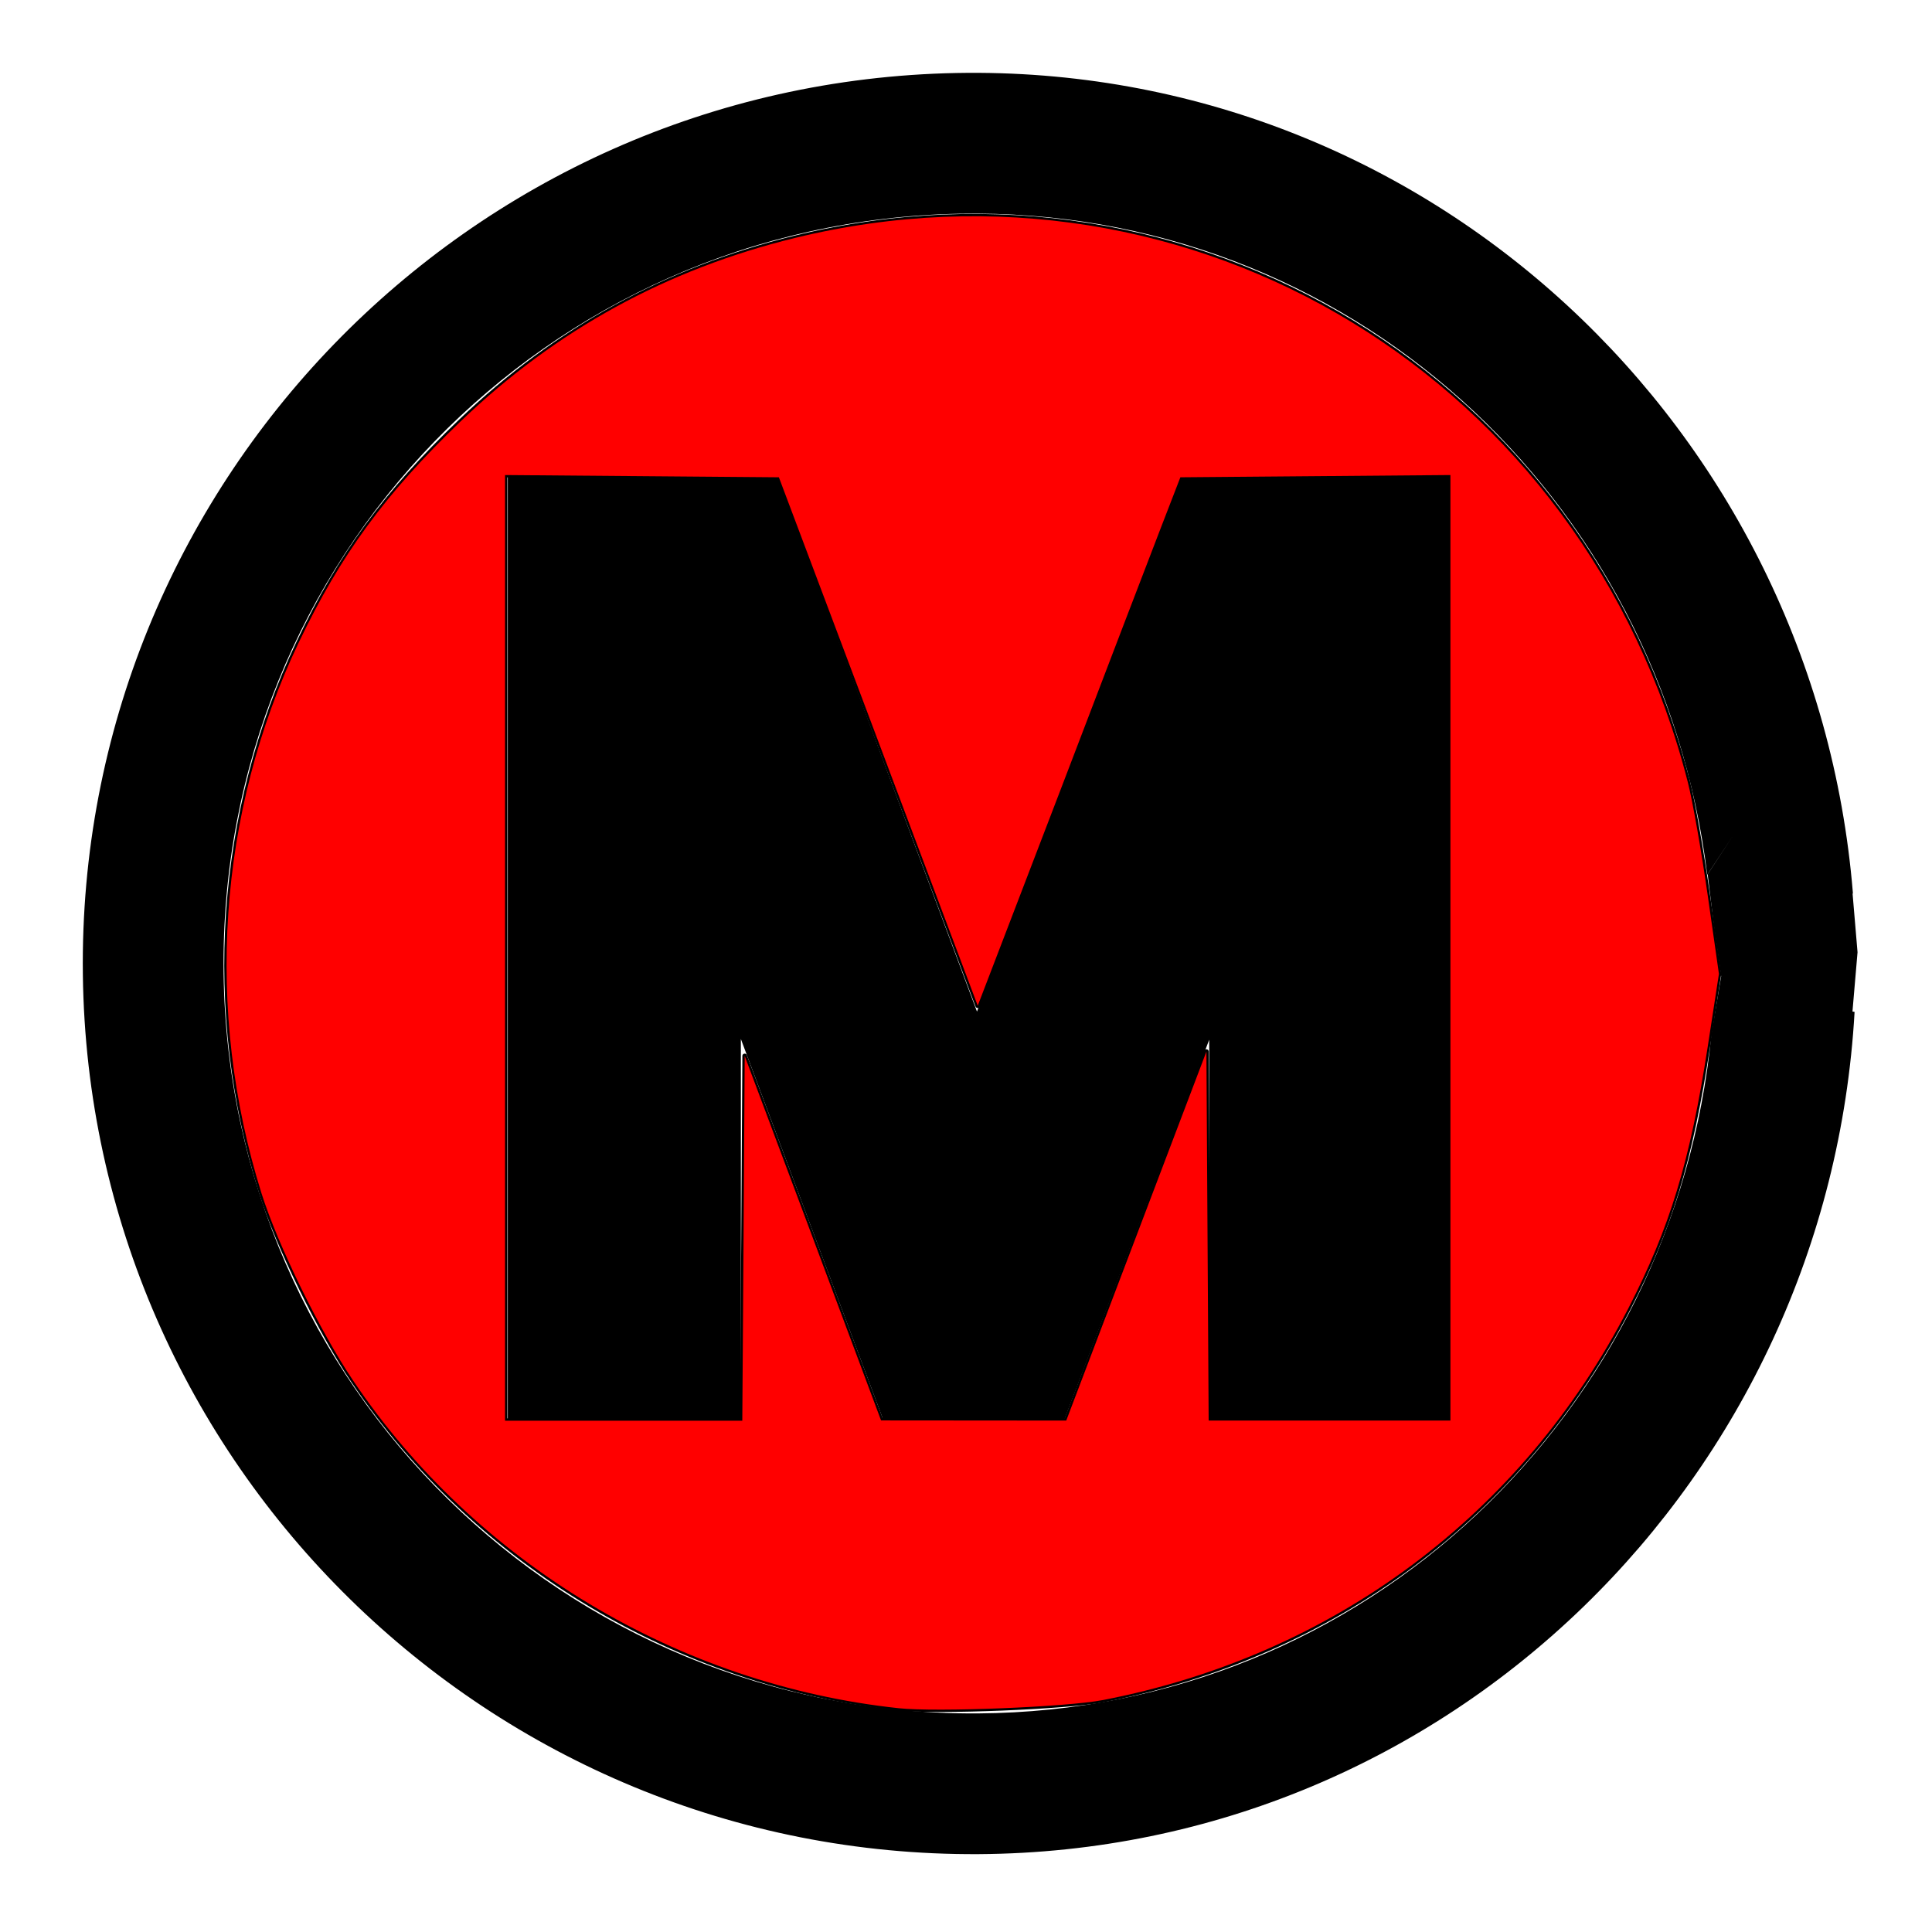
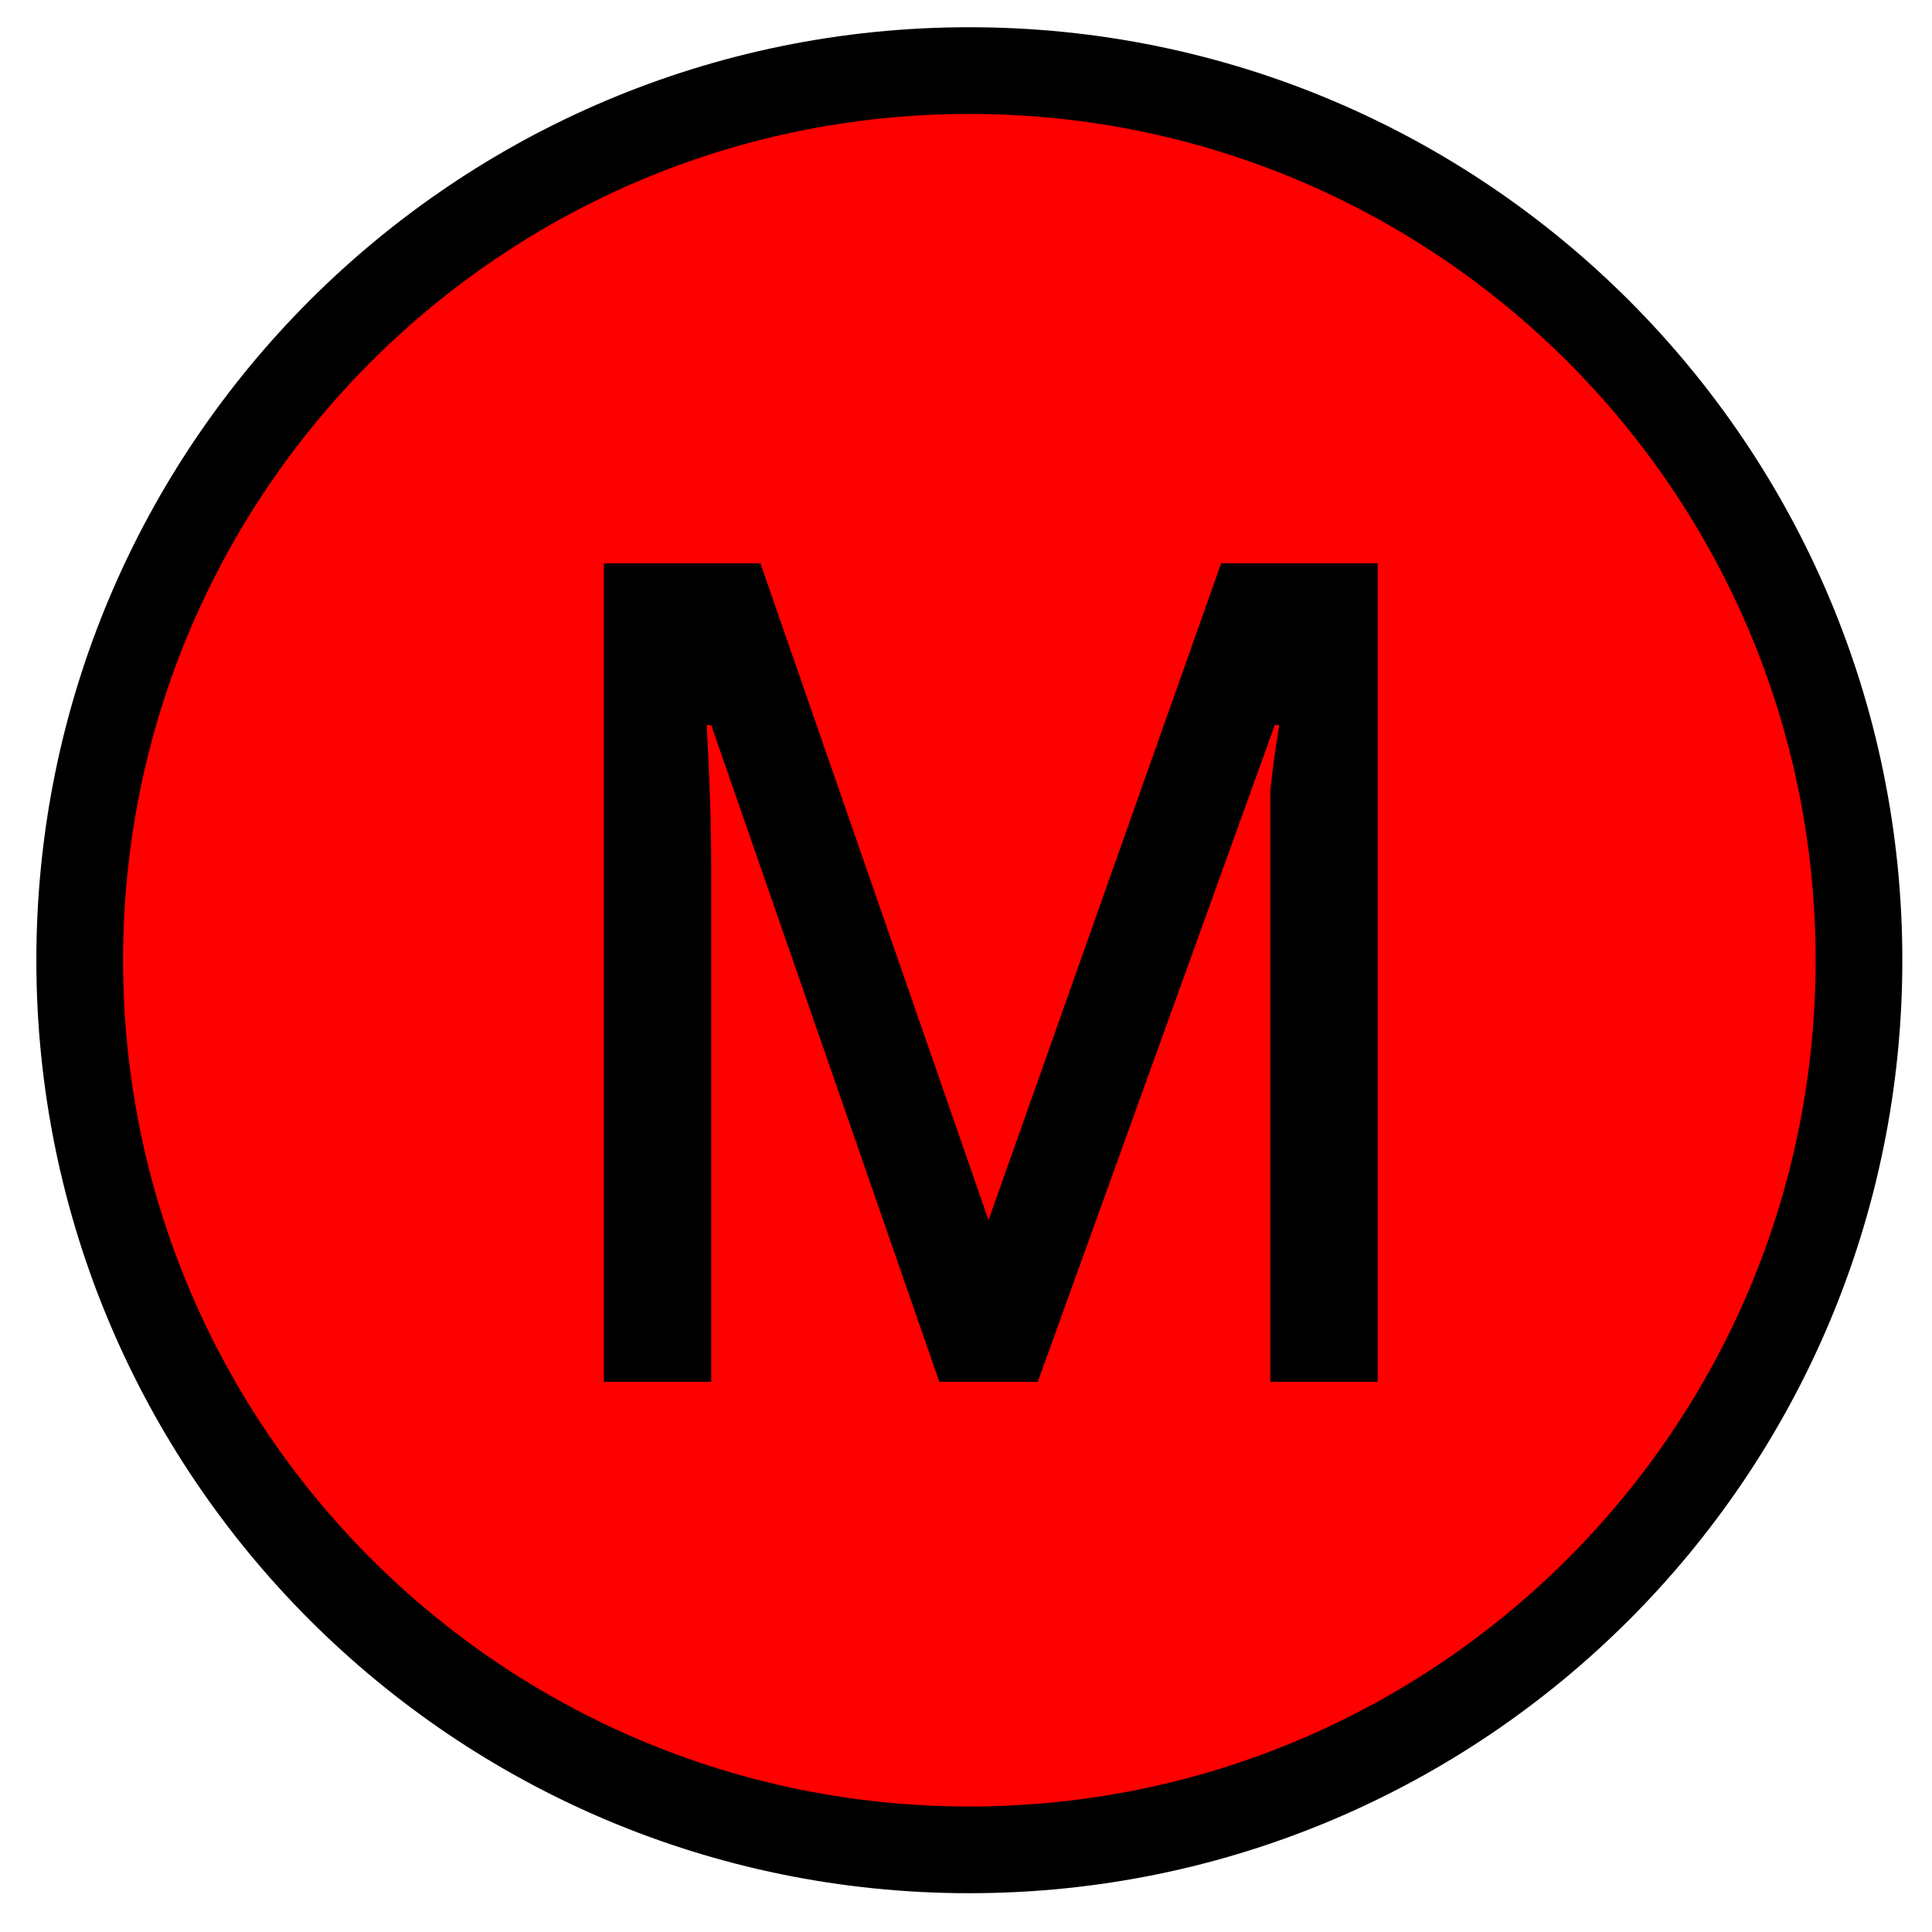
- <svg xmlns="http://www.w3.org/2000/svg" viewBox="0 0 24 24" version="1.1" id="svg6" width="24" height="24">
-   <defs id="defs3051">
-     <linearGradient id="linearGradient1067">
-       <stop style="stop-color:#000000;stop-opacity:1;" offset="0" id="stop1063" />
-       <stop style="stop-color:#000000;stop-opacity:0;" offset="1" id="stop1065" />
+ <svg xmlns="http://www.w3.org/2000/svg" width="24" height="24" viewBox="0 0 6.35 6.35" version="1.1" id="svg1585">
+   <defs id="defs1582">
+     <linearGradient id="linearGradient7329">
+       <stop style="stop-color:#000000;stop-opacity:1;" offset="0" id="stop7327" />
    </linearGradient>
-     <style type="text/css" id="current-color-scheme">
-       .ColorScheme-Text {
-         color:#232629;
-       }
-       .ColorScheme-NegativeText {
-         color:#da4453;
-       }
-       </style>
  </defs>
-   <g id="g805" transform="matrix(1.748125,0,0,1.748125,-1.592809,-2.045867)">
-     <path style="color:#000000;fill:#000000;fill-opacity:1;fill-rule:evenodd" d="M 7.709,1.689 C 4.235,1.755 1.456,4.624 1.5,8.098 1.544,11.572 4.393,14.367 7.867,14.346 11.22,14.325 13.902,11.668 14.09,8.361 l -0.015,-0.003 0.036,-0.421 -0.035,-0.414 0.002,-0.007 C 13.808,4.217 11.061,1.626 7.709,1.689 Z m 0.02,1 c 2.758,-0.052 4.985,2.016 5.314,4.697 l 0.183,-0.277 -0.18,0.274 0.045,0.369 0.051,0.356 -0.069,0.41 C 12.811,11.208 10.62,13.328 7.861,13.346 4.925,13.364 2.537,11.02 2.5,8.084 2.463,5.148 4.793,2.745 7.729,2.689 Z" id="path357" />
-     <text xml:space="preserve" style="font-size:8px;line-height:125%;font-family:sans-serif;letter-spacing:0px;word-spacing:0px;fill:none;stroke:#000000;stroke-width:1px;stroke-linecap:butt;stroke-linejoin:miter;stroke-opacity:1" x="4.239" y="10.761" id="text9773">
-       <tspan id="tspan9771" x="4.239" y="10.761" style="font-size:8px">M</tspan>
+   <g id="layer1">
+     <circle style="fill:#ff0000;fill-rule:evenodd;stroke:#000000;stroke-width:0.285;stroke-linecap:butt;stroke-linejoin:miter;stroke-opacity:1;stroke-dasharray:none" id="path5799" cx="3.186" cy="3.156" r="2.924" />
+     <text xml:space="preserve" style="font-style:normal;font-weight:normal;font-size:4.713px;line-height:125%;font-family:sans-serif;letter-spacing:0px;word-spacing:0px;fill:#000000;fill-opacity:1;stroke:none;stroke-width:0.442px;stroke-linecap:butt;stroke-linejoin:miter;stroke-opacity:1" x="1.704" y="4.274" id="text4319" transform="scale(0.94091,1.062801)">
+       <tspan id="tspan4317" x="1.704" y="4.274" style="font-size:4.713px;stroke-width:0.442px">м</tspan>
    </text>
-     <path style="fill:#ff0000;fill-opacity:1;stroke:#000000;stroke-width:0.033;stroke-linecap:round;stroke-linejoin:round;stroke-opacity:1;paint-order:stroke fill markers" d="M 7.297,13.309 C 5.736,13.142 4.292,12.276 3.422,10.983 3.187,10.635 2.884,10.015 2.769,9.649 2.363,8.352 2.459,6.943 3.034,5.736 3.331,5.113 3.651,4.676 4.185,4.164 4.862,3.515 5.649,3.084 6.561,2.861 9.392,2.17 12.174,3.866 12.905,6.729 c 0.034,0.132 0.097,0.492 0.141,0.801 l 0.08,0.561 -0.08,0.52 c -0.124,0.807 -0.267,1.28 -0.564,1.857 -0.755,1.466 -2.096,2.467 -3.733,2.783 -0.259,0.05 -1.183,0.087 -1.453,0.058 z M 6.195,9.97 6.203,8.674 6.688,9.969 l 0.484,1.295 0.658,5.38e-4 0.658,5.39e-4 0.498,-1.311 0.498,-1.311 0.008,1.311 0.008,1.311 h 0.859 0.859 V 7.906 4.546 L 10.259,4.554 9.299,4.562 9.166,4.906 C 9.093,5.095 8.769,5.94 8.447,6.784 L 7.859,8.317 7.153,6.44 6.446,4.562 5.473,4.554 4.5,4.546 v 3.36 3.36 h 0.843 0.843 z" id="path9775" />
  </g>
</svg>
